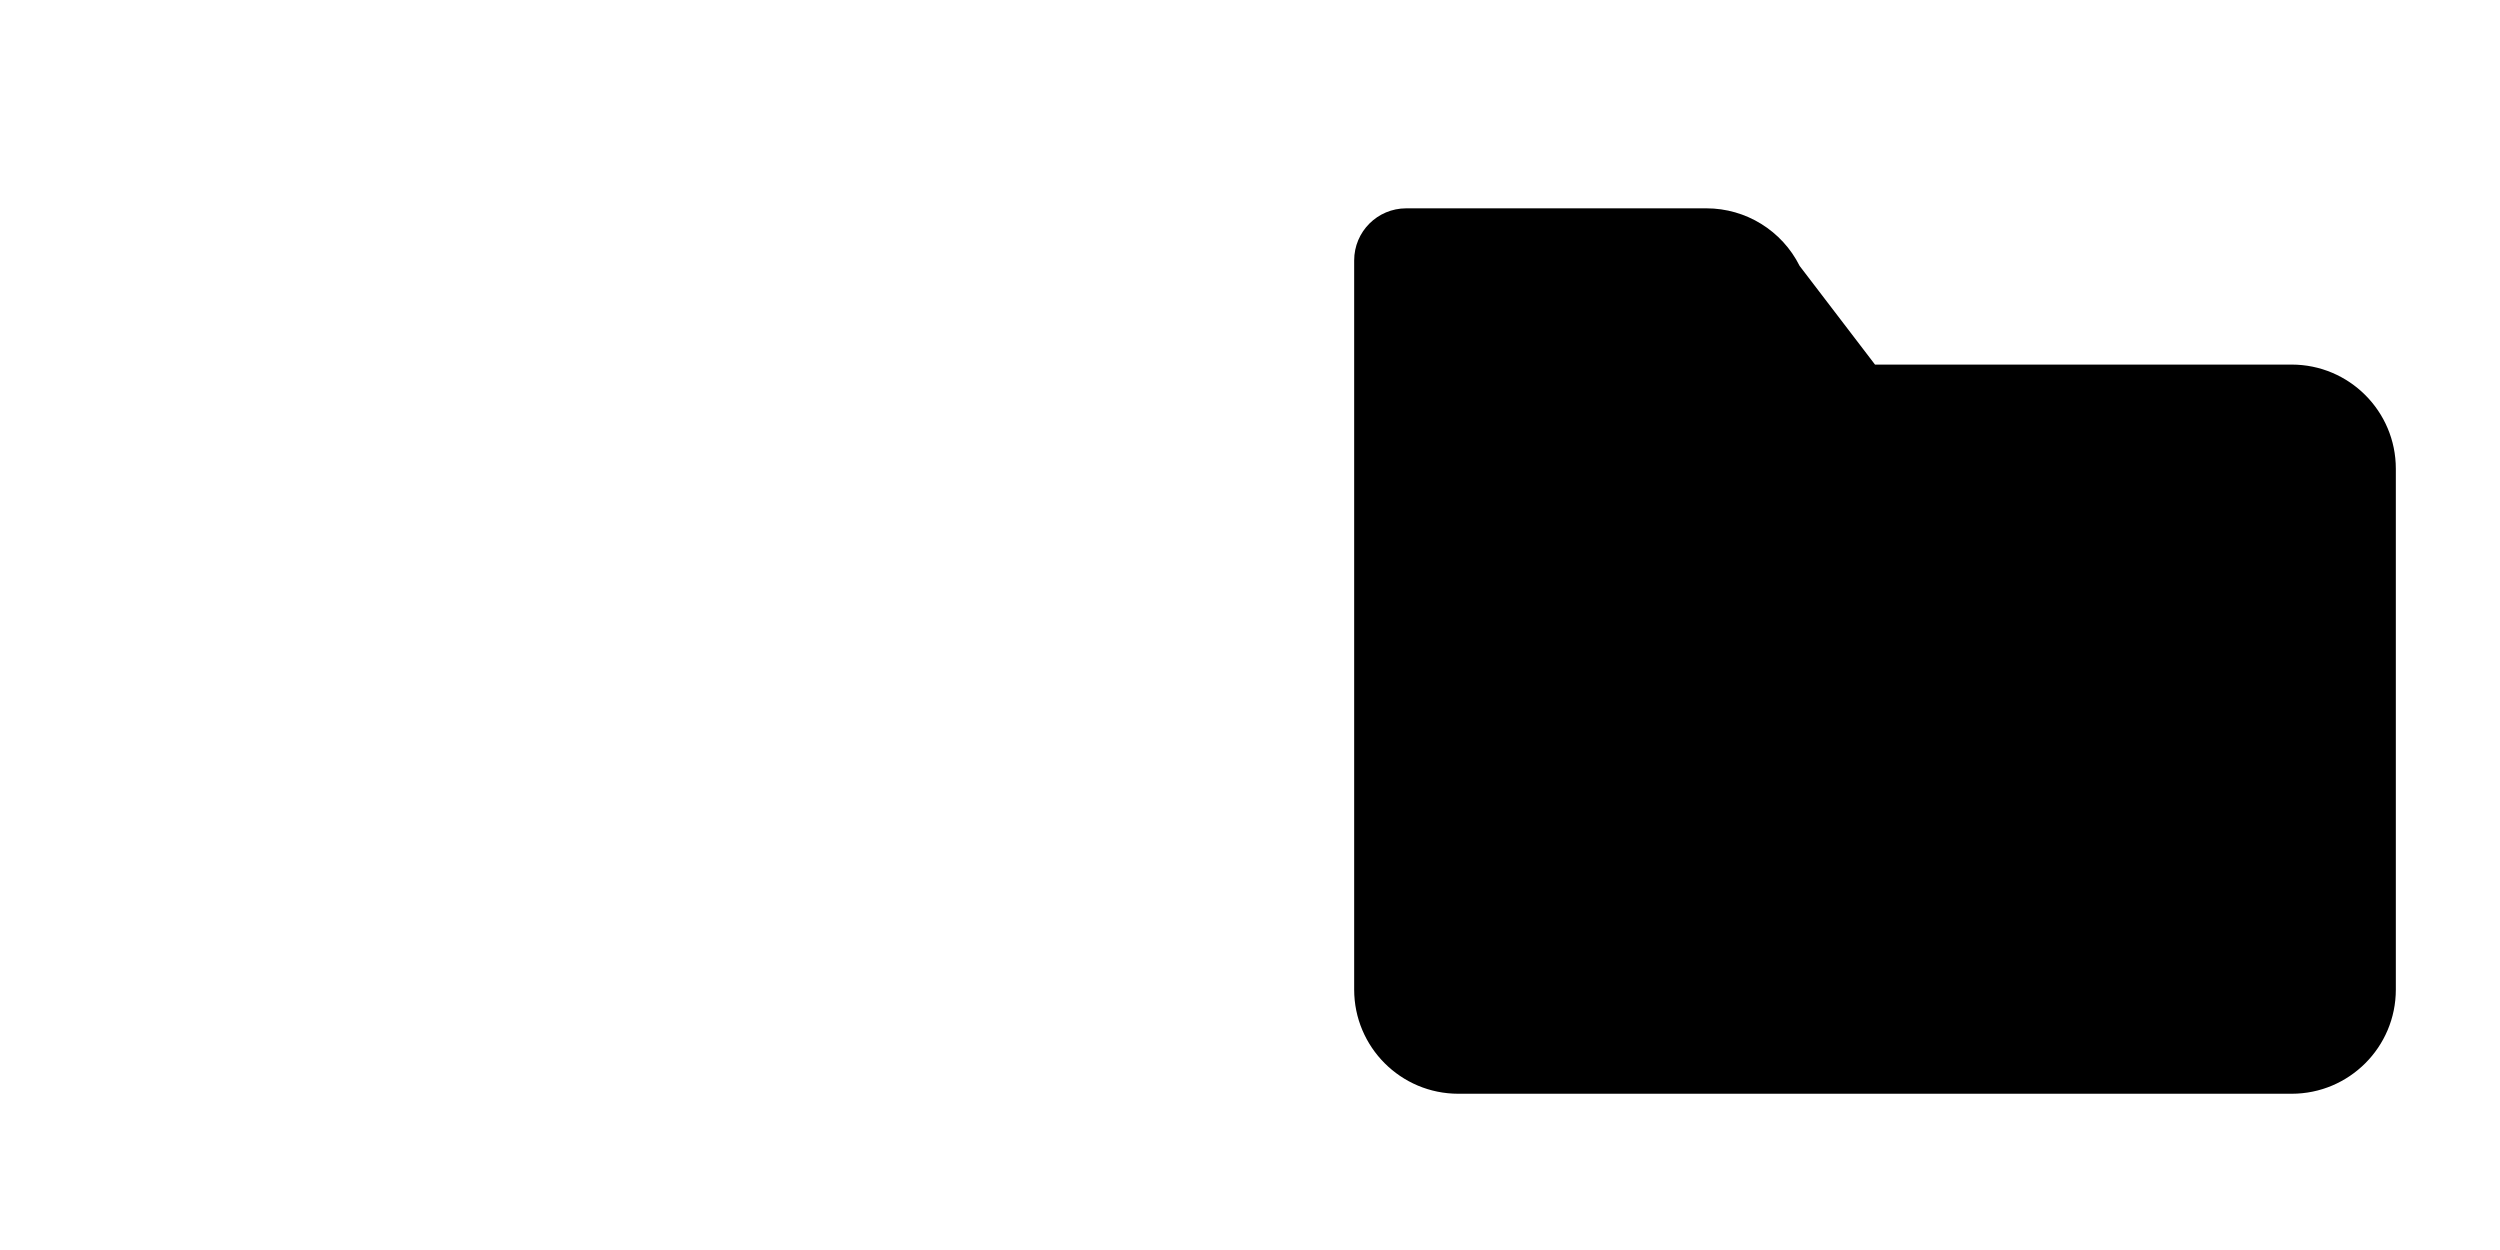
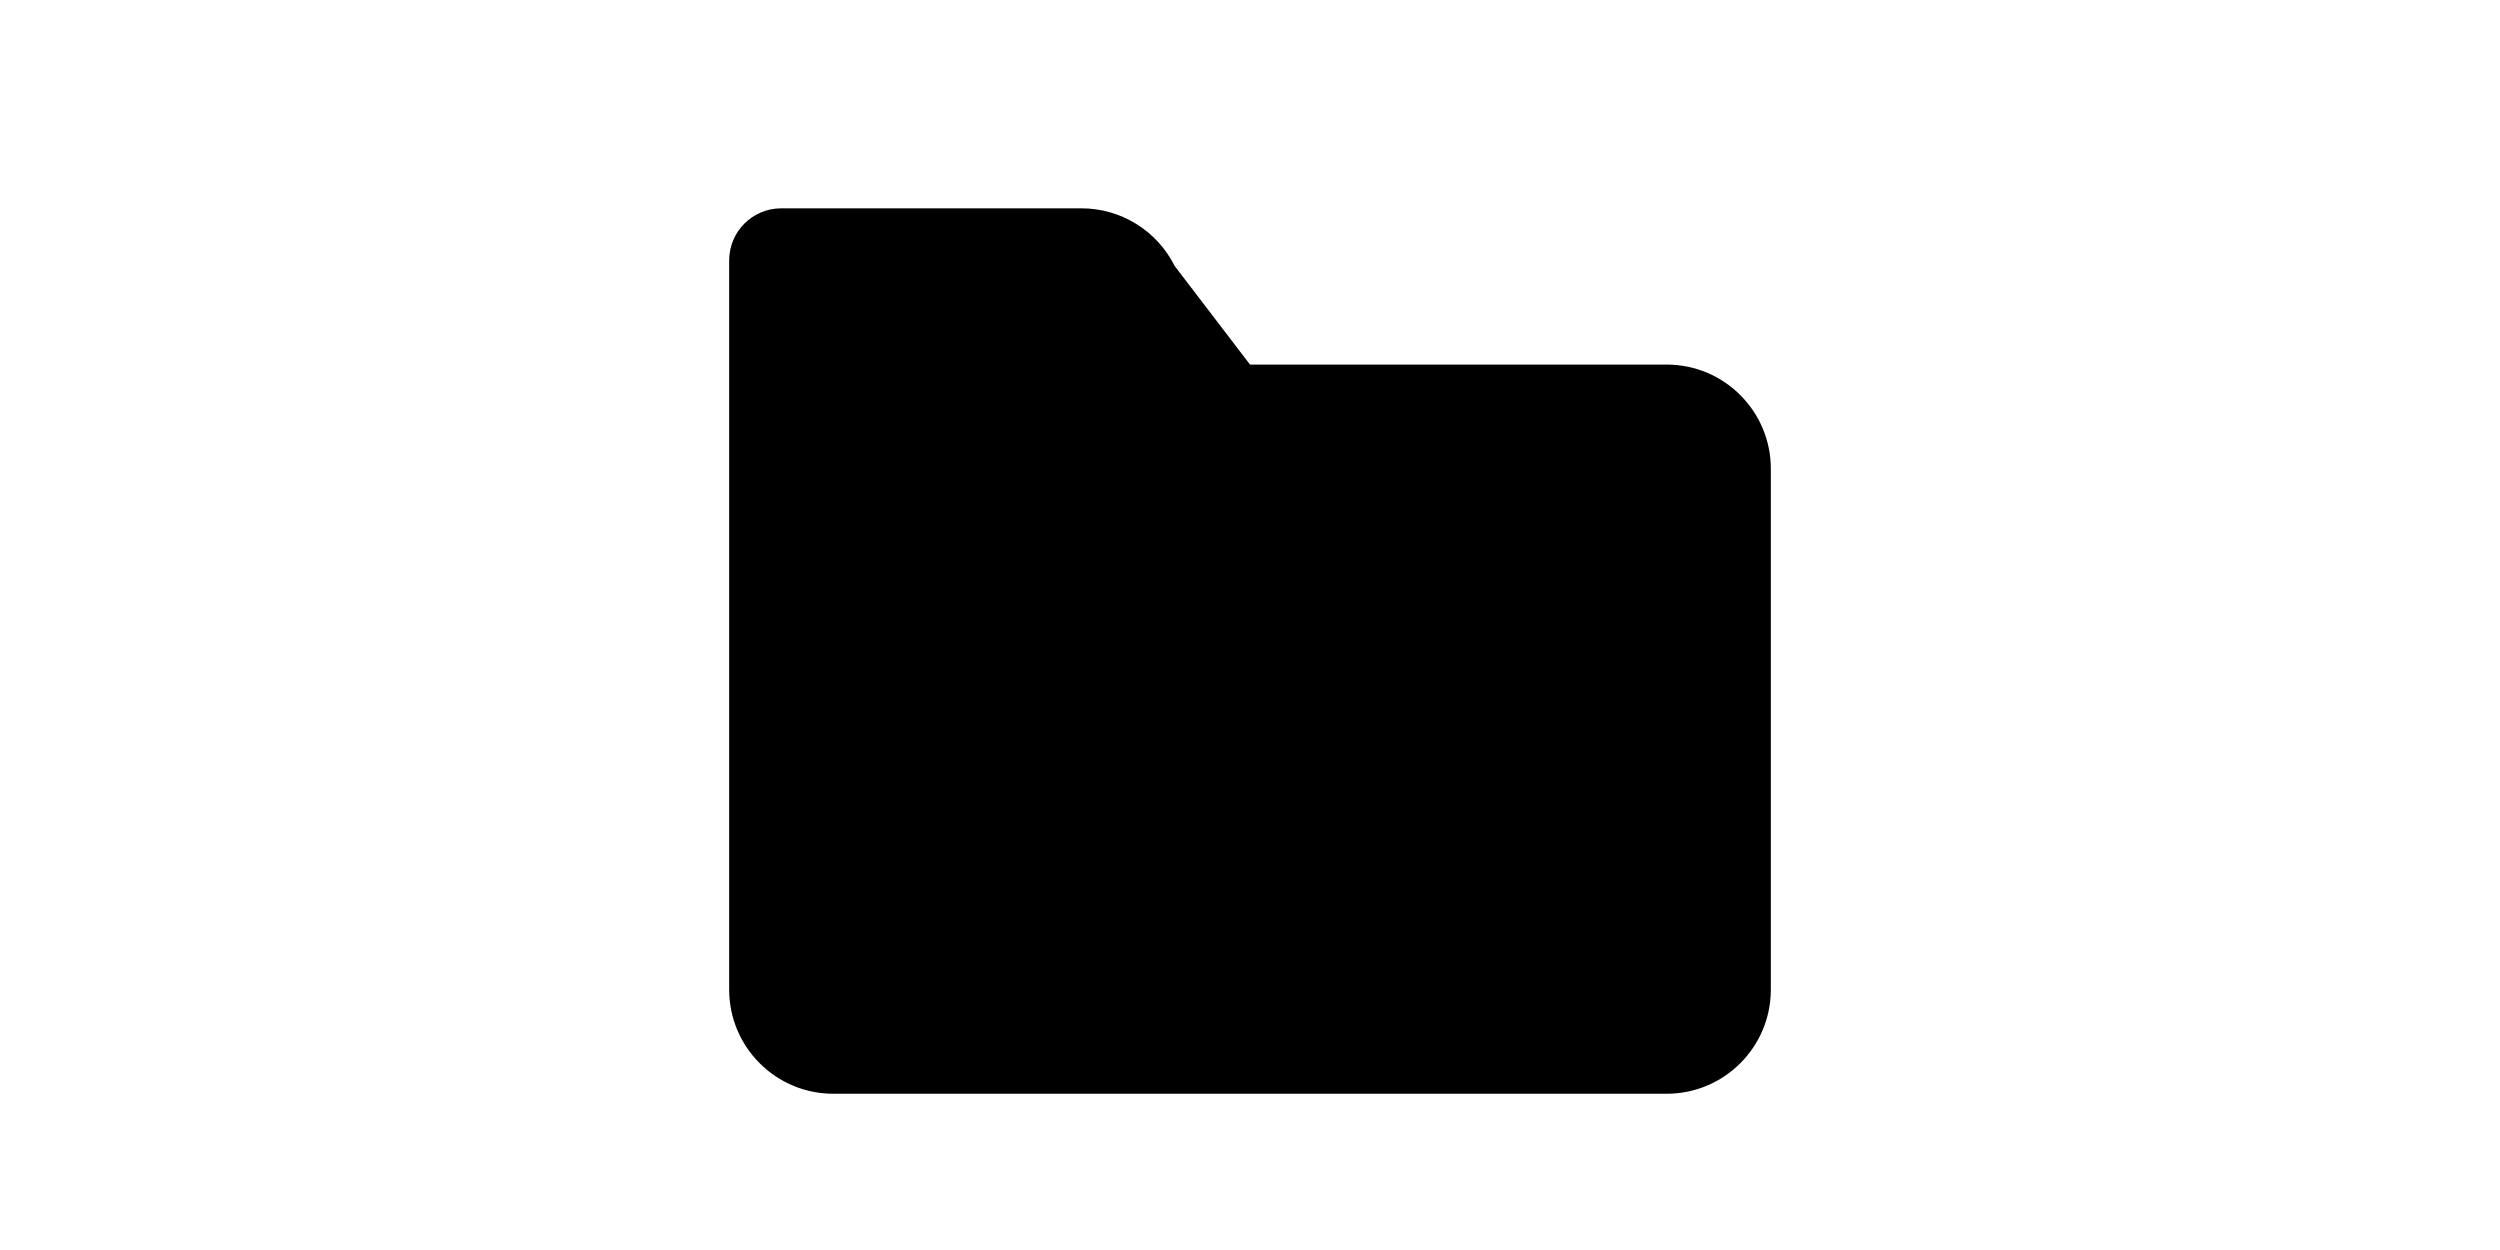
- <svg width="48" height="24" viewBox="-24 0 48 24">
+ <svg width="48" height="24" viewBox="-12 0 48 24">
  <path fill="currentColor" d="M20 7H12L10.553 5.106C10.214 4.428 9.521 4 8.764 4H3C2.447 4 2 4.447 2 5V19C2 20.104 2.895 21 4 21H20C21.104 21 22 20.104 22 19V9C22 7.896 21.104 7 20 7Z" />
</svg>
